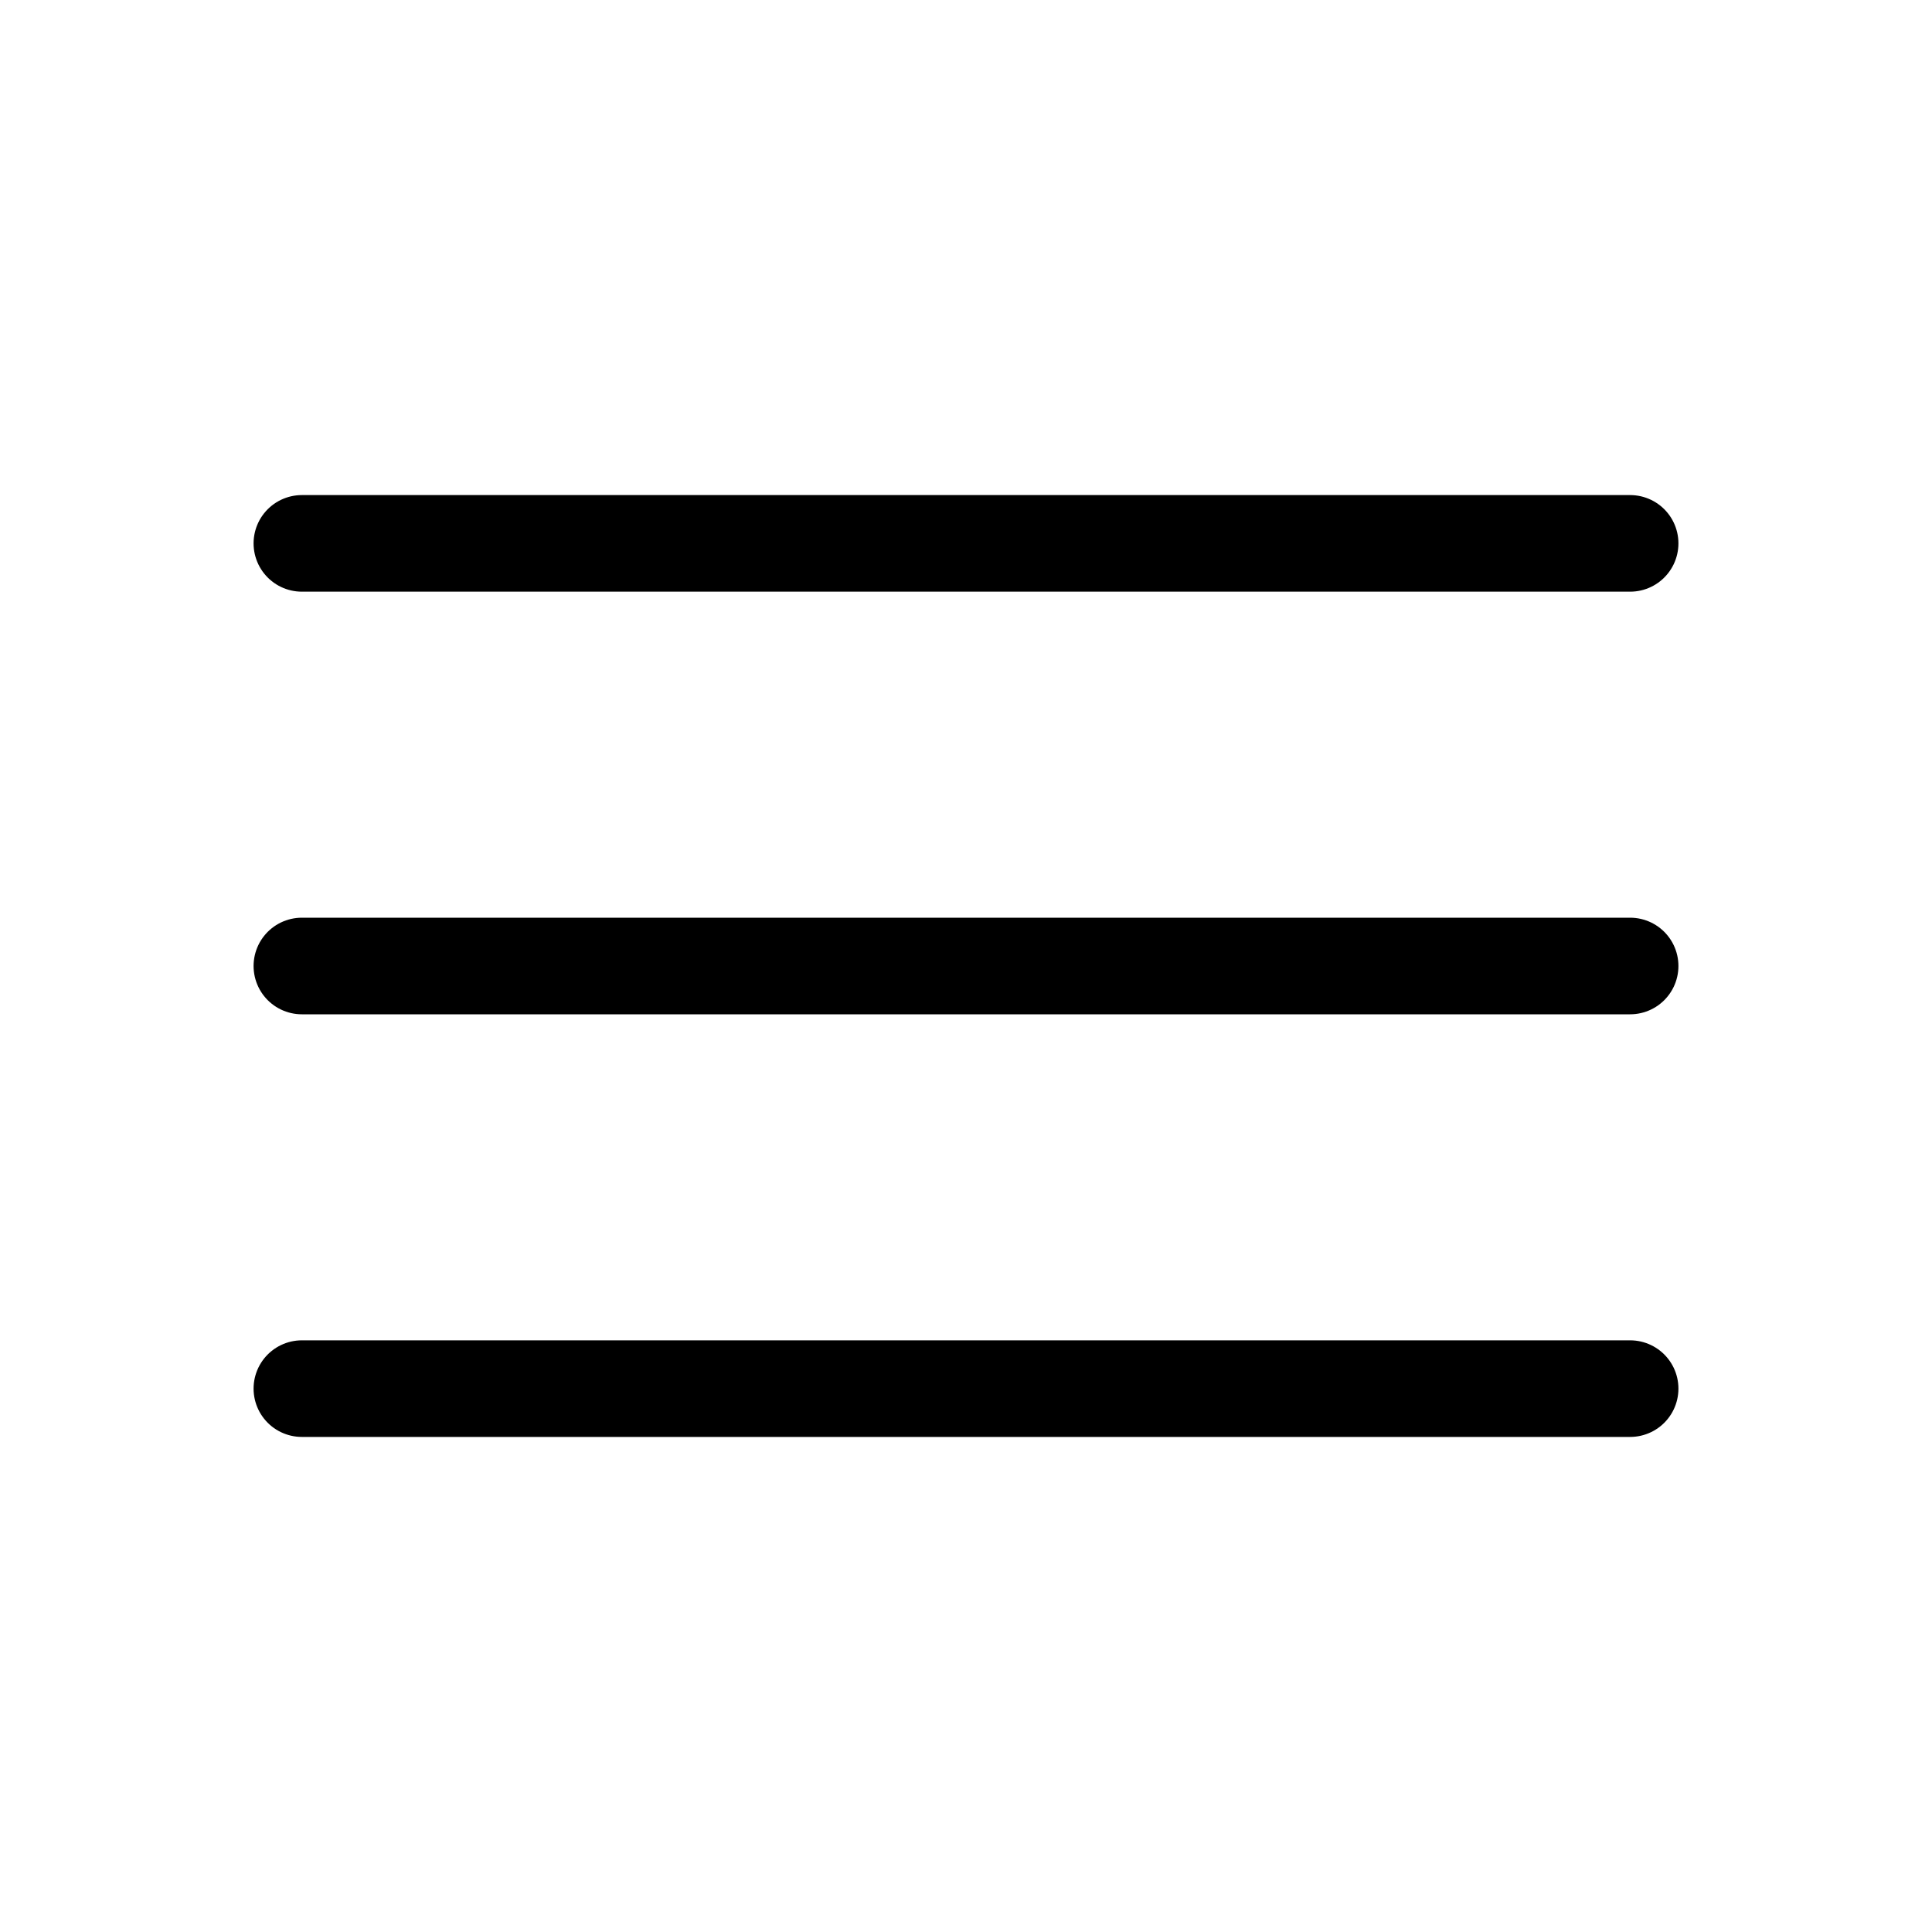
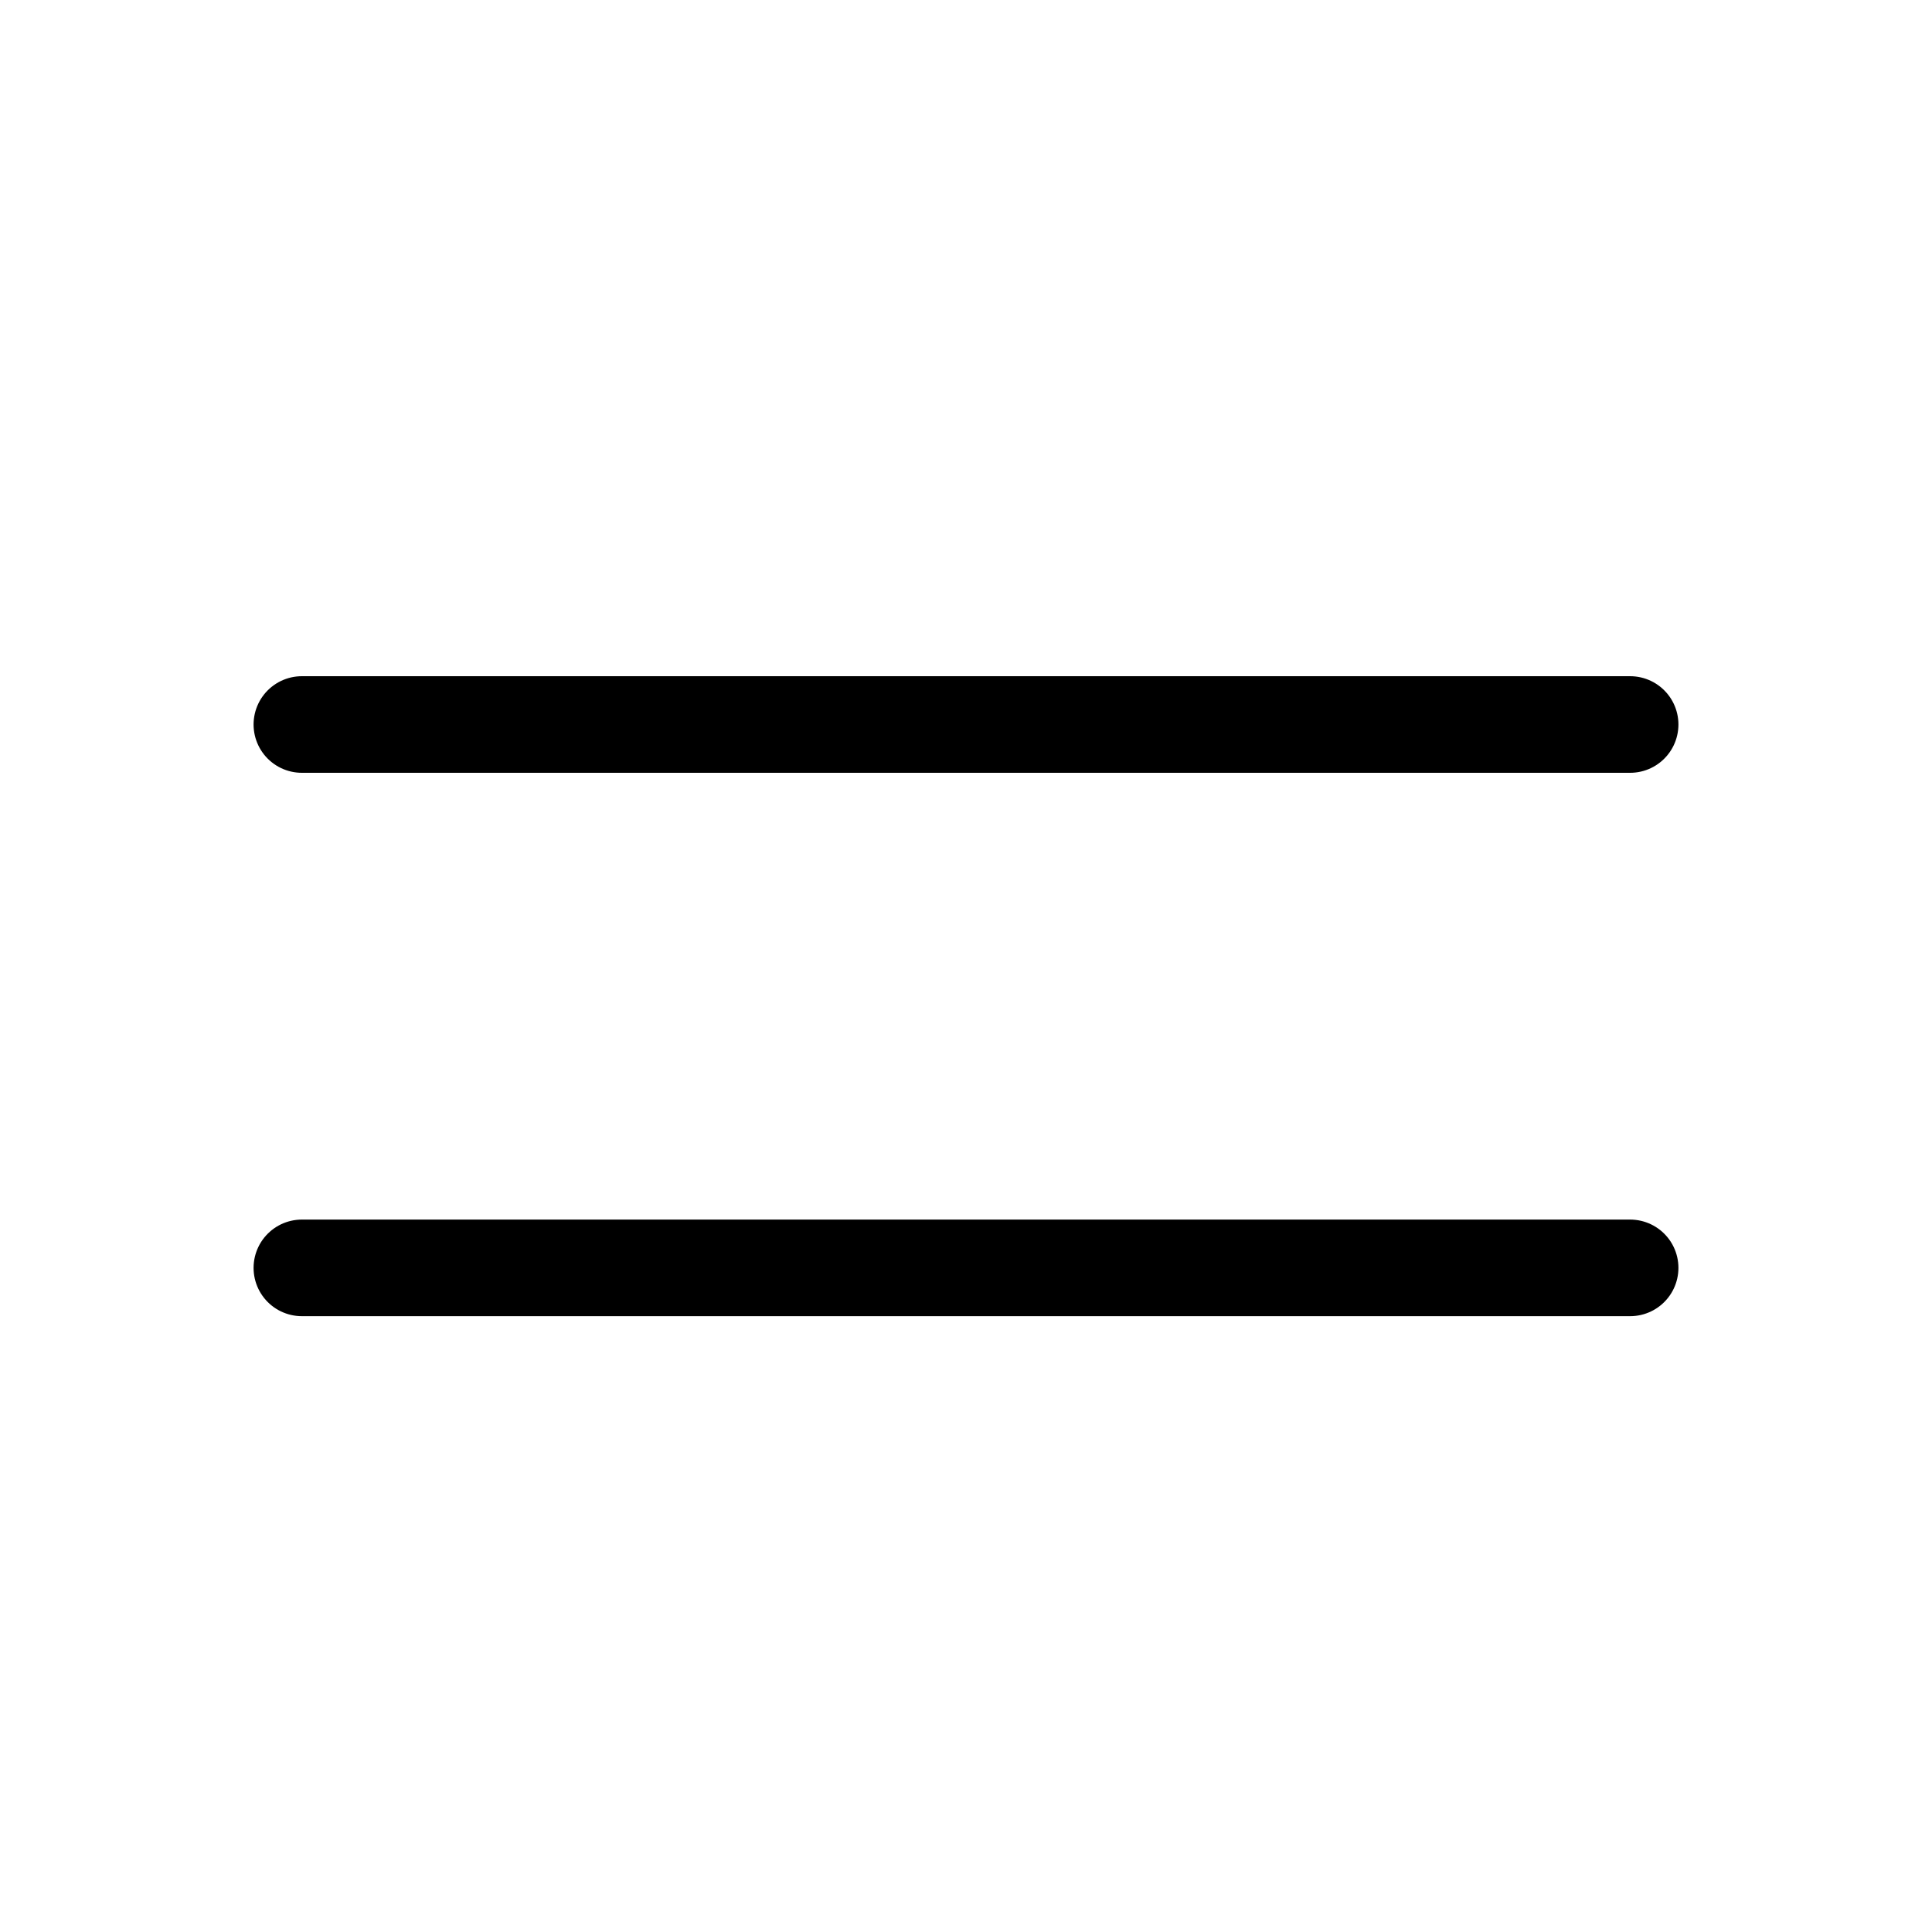
<svg xmlns="http://www.w3.org/2000/svg" fill="none" viewBox="0 0 24 24" stroke-width="1.2" stroke="currentColor" class="size-6">
-   <path stroke-linecap="round" stroke-linejoin="round" d="M3.75 6.75h16.5M3.75 12h16.5m-16.5 5.25h16.5" />
+   <path stroke-linecap="round" stroke-linejoin="round" d="M3.75 9h16.5m-16.5 6.75h16.5" />
</svg>
